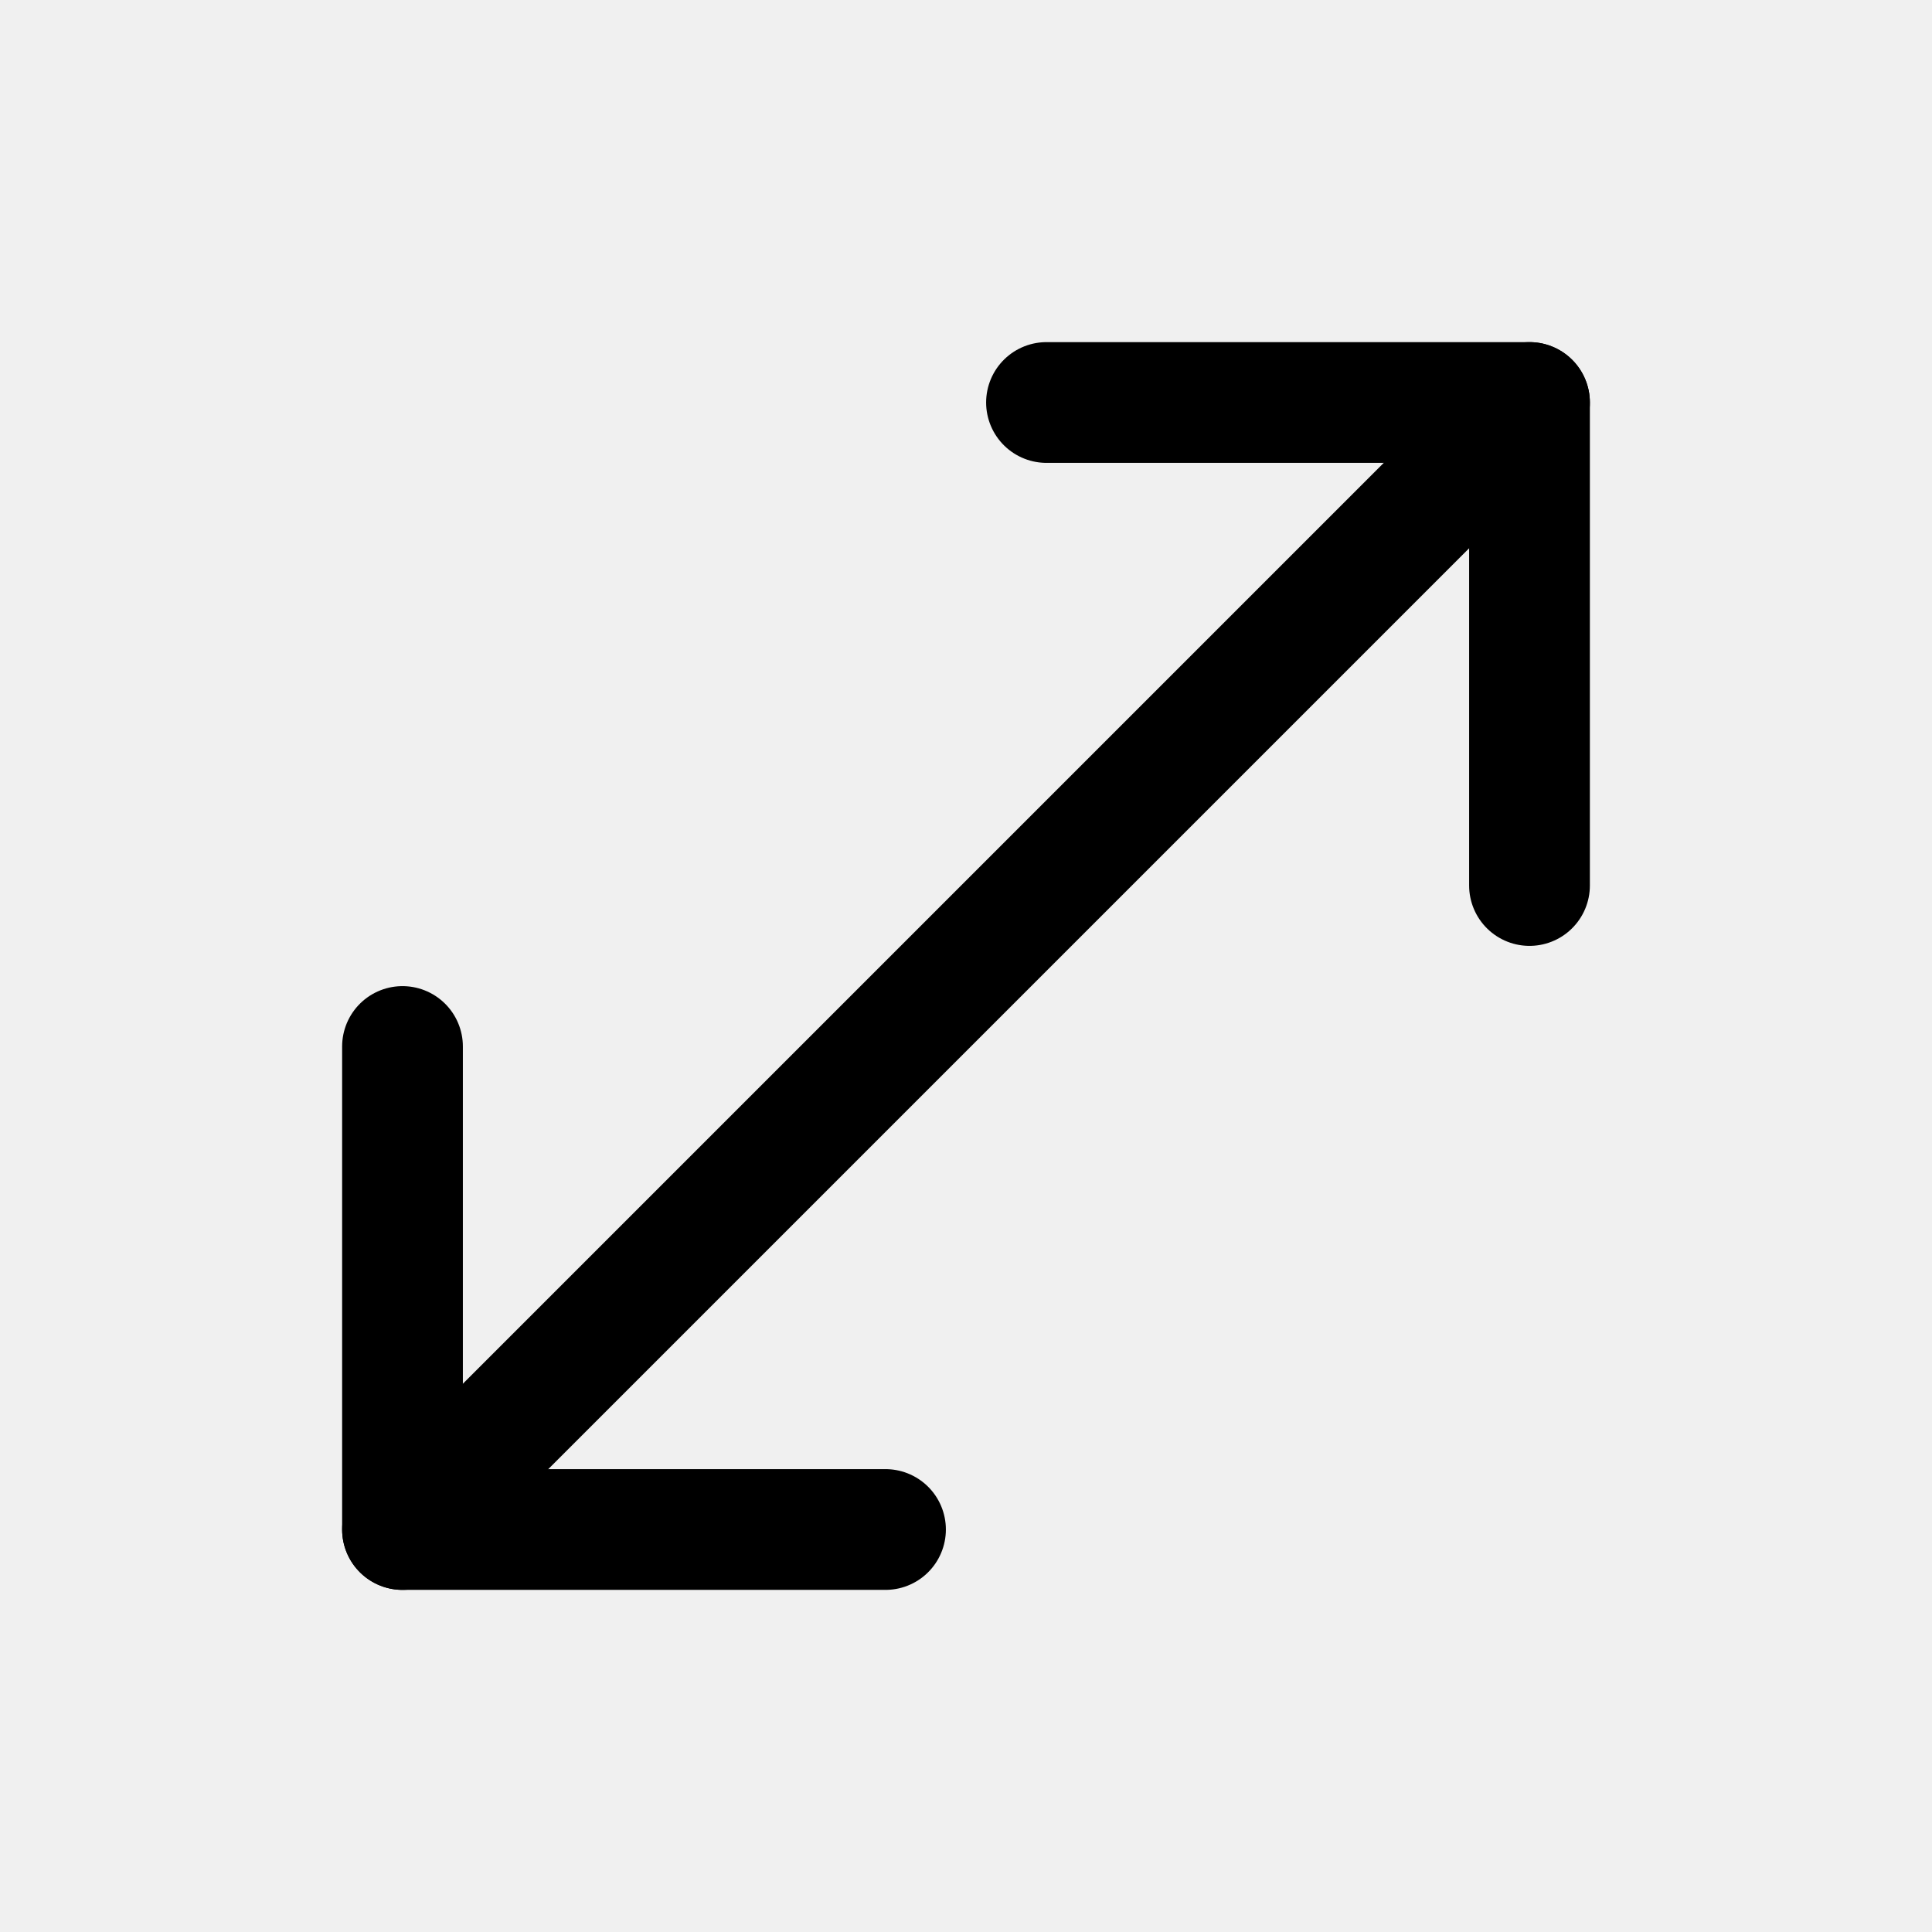
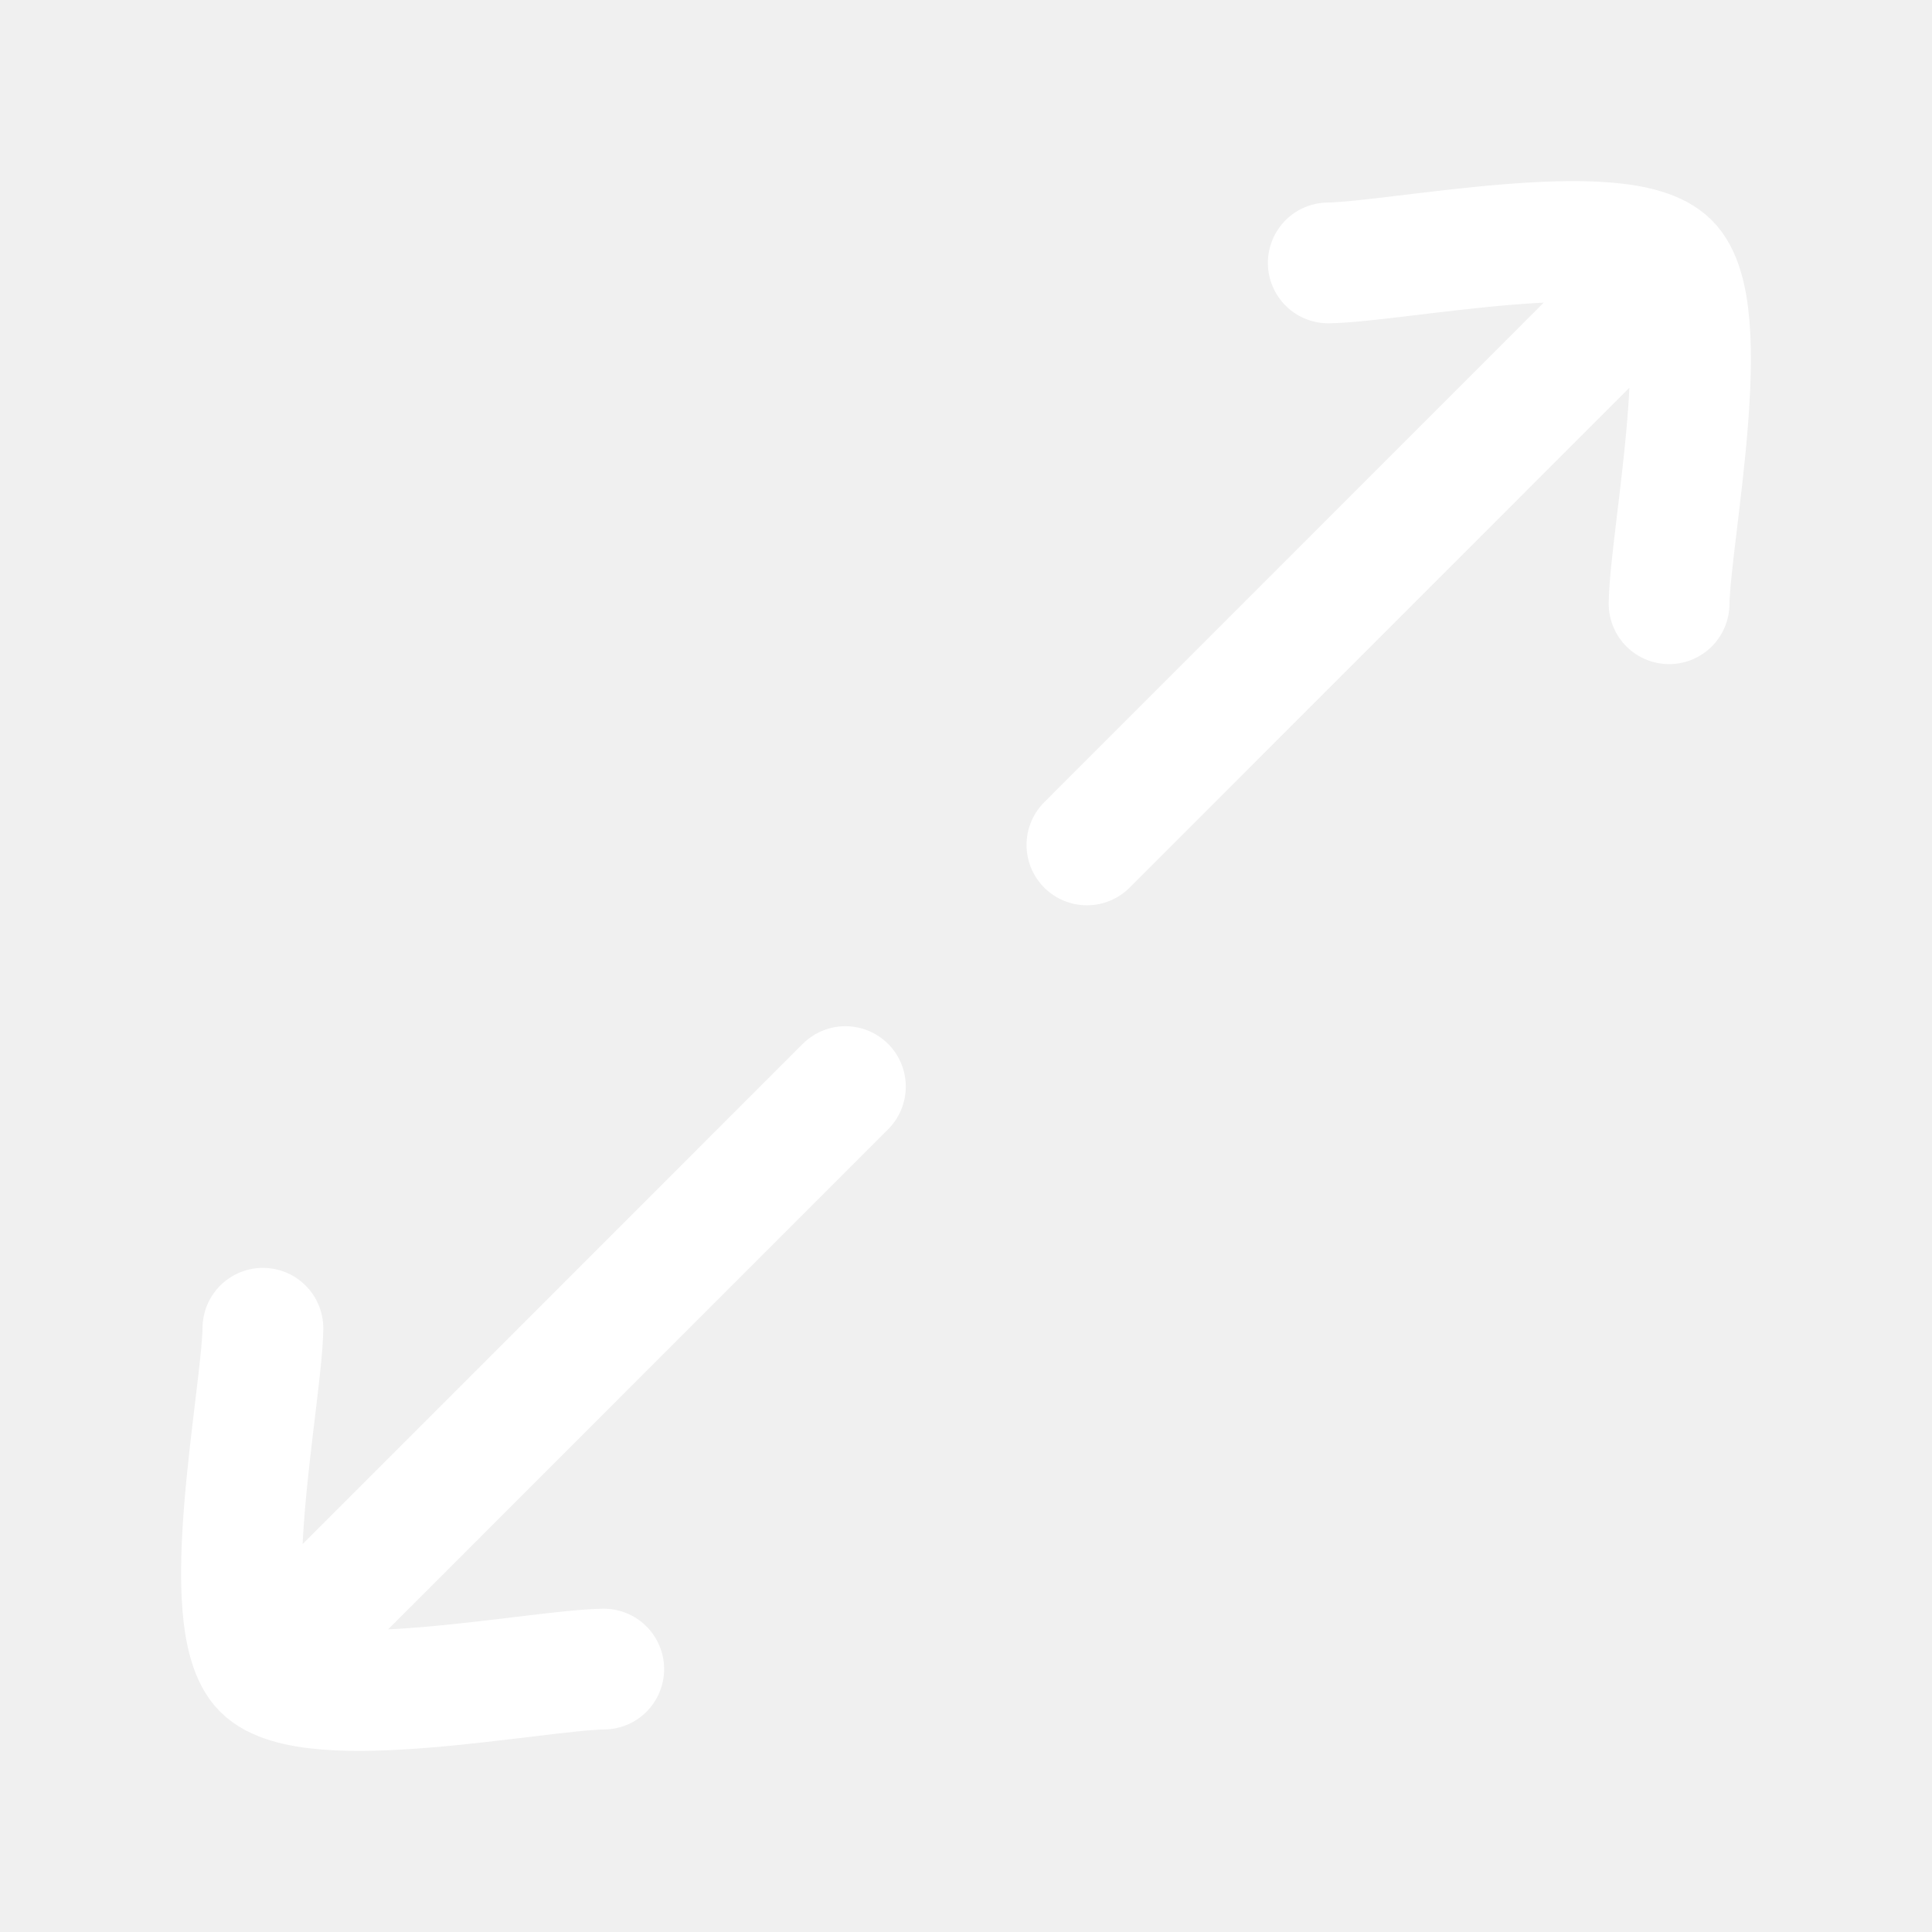
- <svg xmlns="http://www.w3.org/2000/svg" viewBox="0 0 24 24" fill="none" stroke="currentColor" stroke-width="1.5" stroke-linecap="round" stroke-linejoin="round">
-   <path d="M5 19 L19 5" />
-   <path d="M13 5 H19 V11" />
-   <path d="M5 13 V19 H11" />
+ <svg xmlns="http://www.w3.org/2000/svg" width="24" height="24" viewBox="0 0 24 24" fill="none">
+   <path d="M16.5 3.266C17.344 3.254 20.141 2.673 20.734 3.266C21.327 3.859 20.746 6.656 20.734 7.5M20.506 3.491L13.502 10.496" stroke="white" stroke-width="1.5" stroke-linecap="round" stroke-linejoin="round" />
+   <path d="M3.266 16.5C3.254 17.345 2.673 20.141 3.266 20.734C3.859 21.327 6.656 20.746 7.5 20.734M10.502 13.498L3.498 20.503" stroke="white" stroke-width="1.5" stroke-linecap="round" stroke-linejoin="round" />
</svg>
